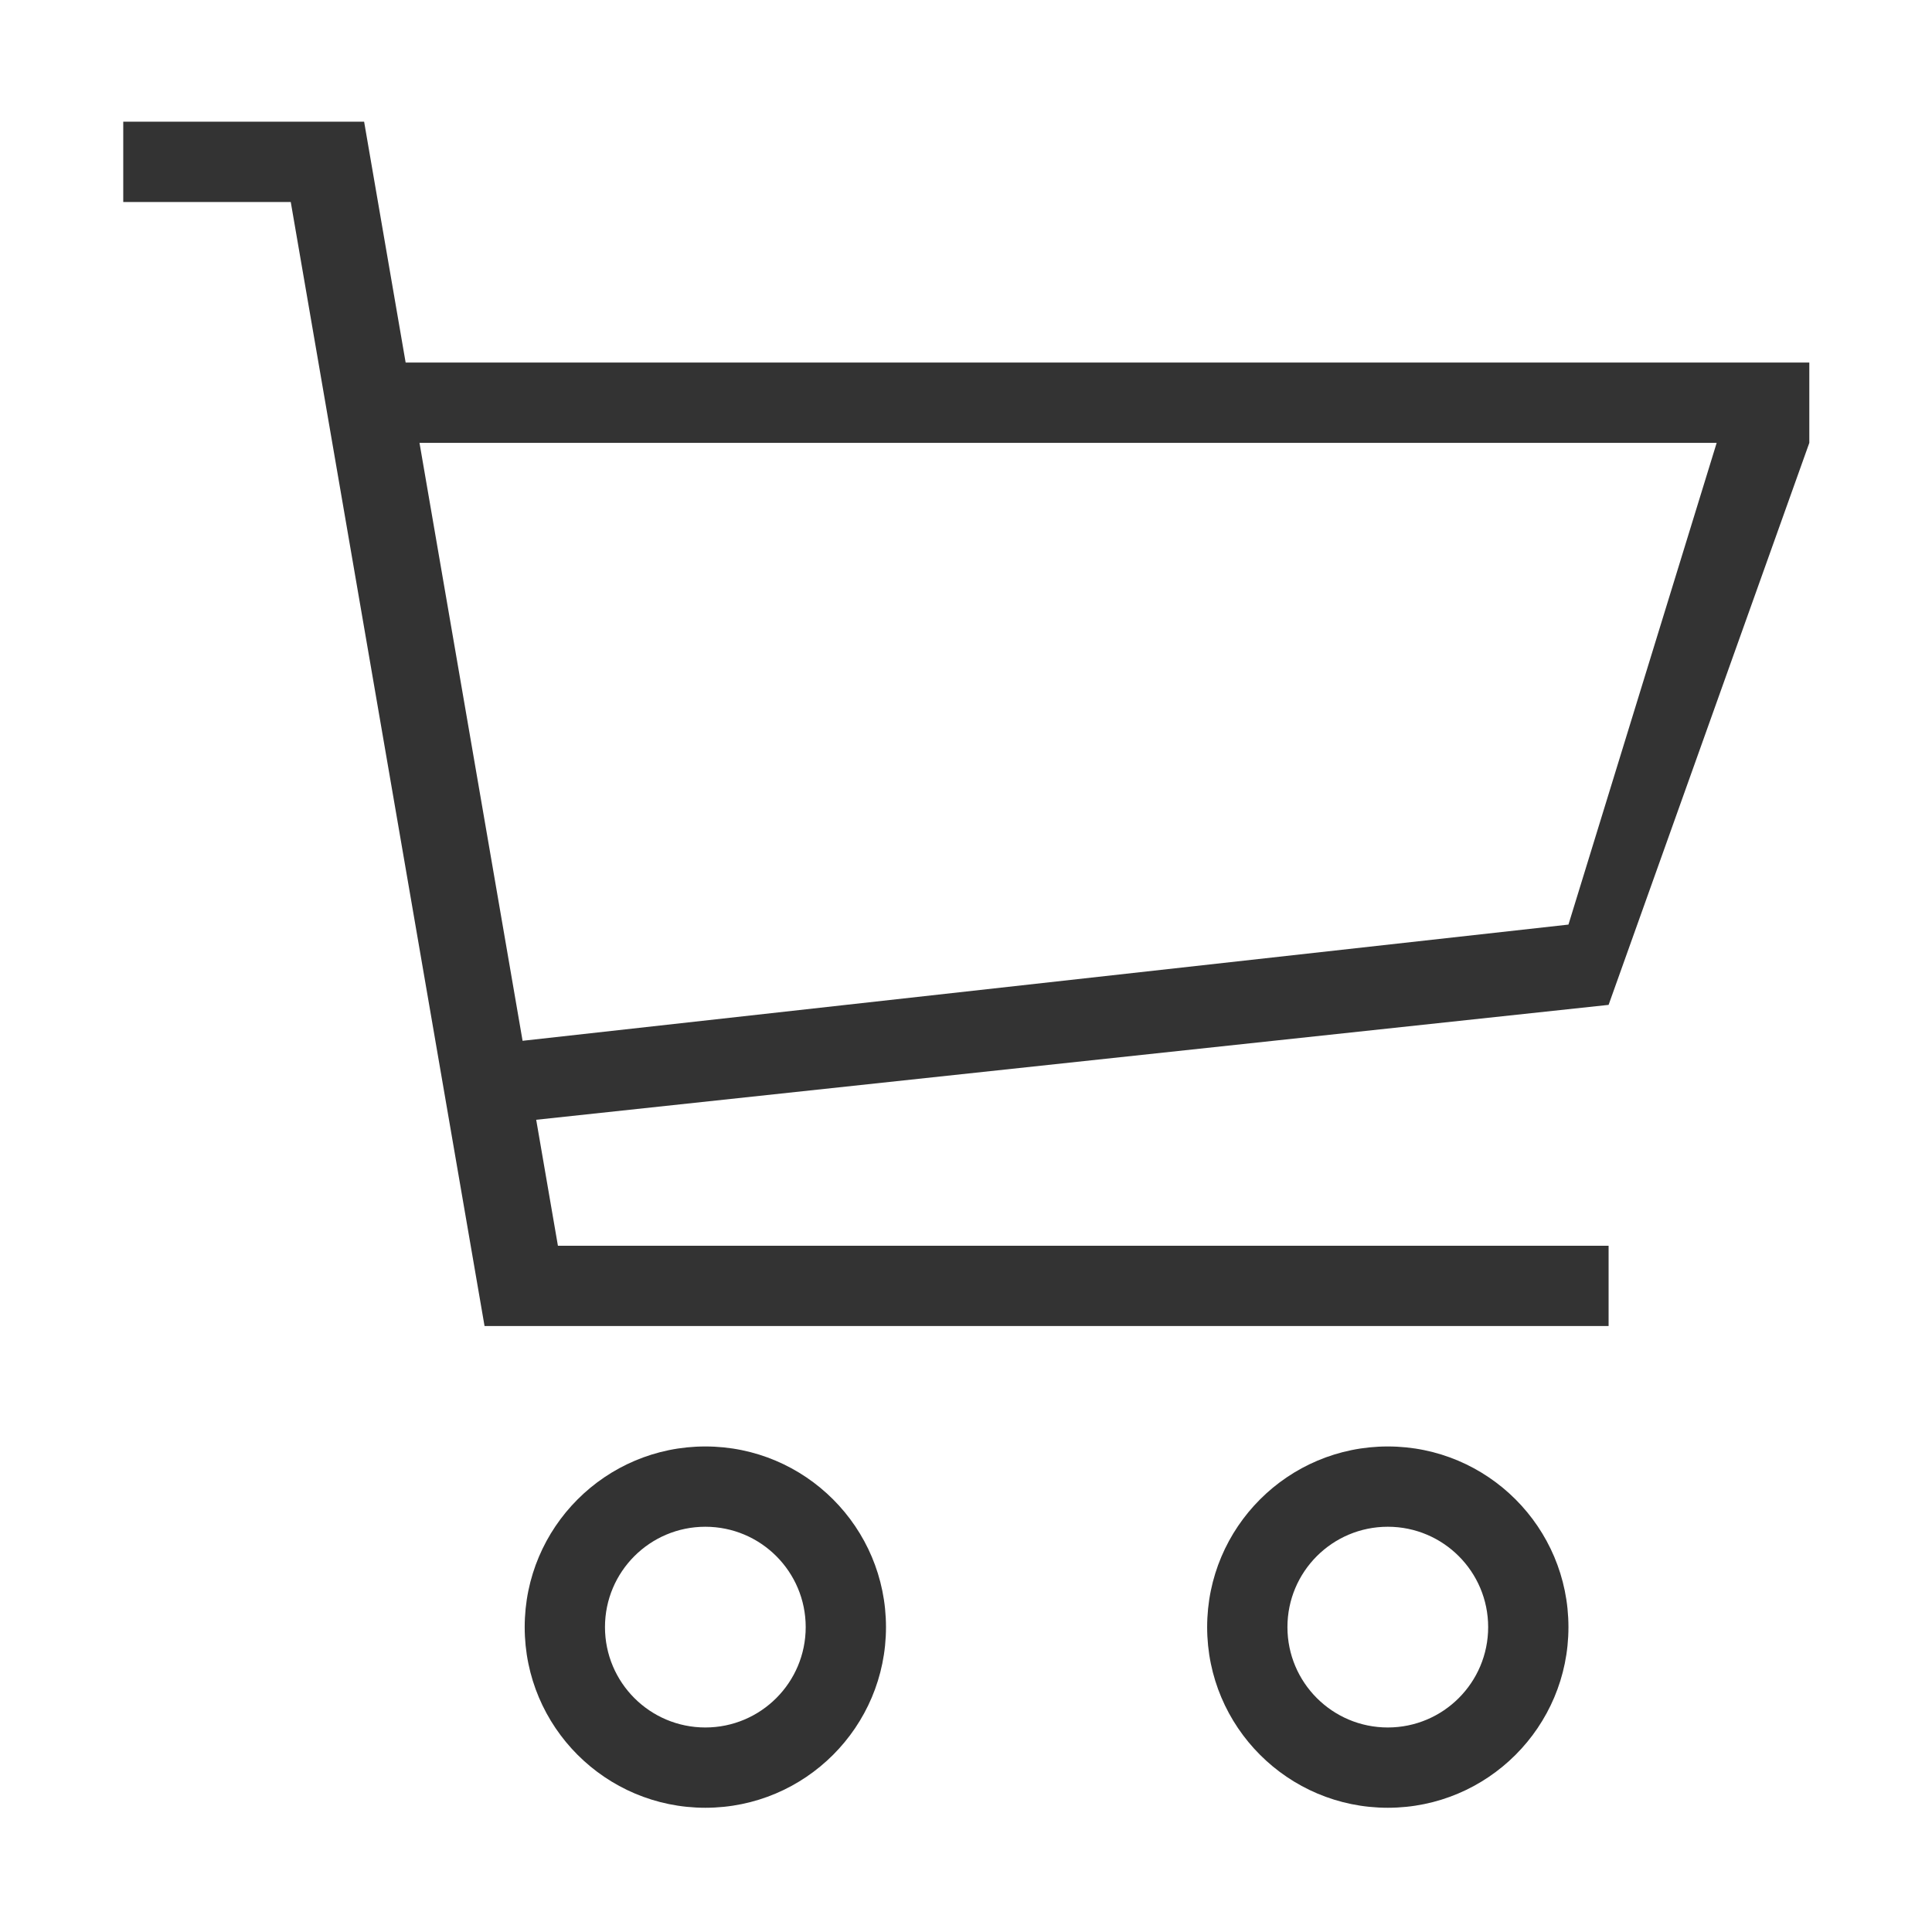
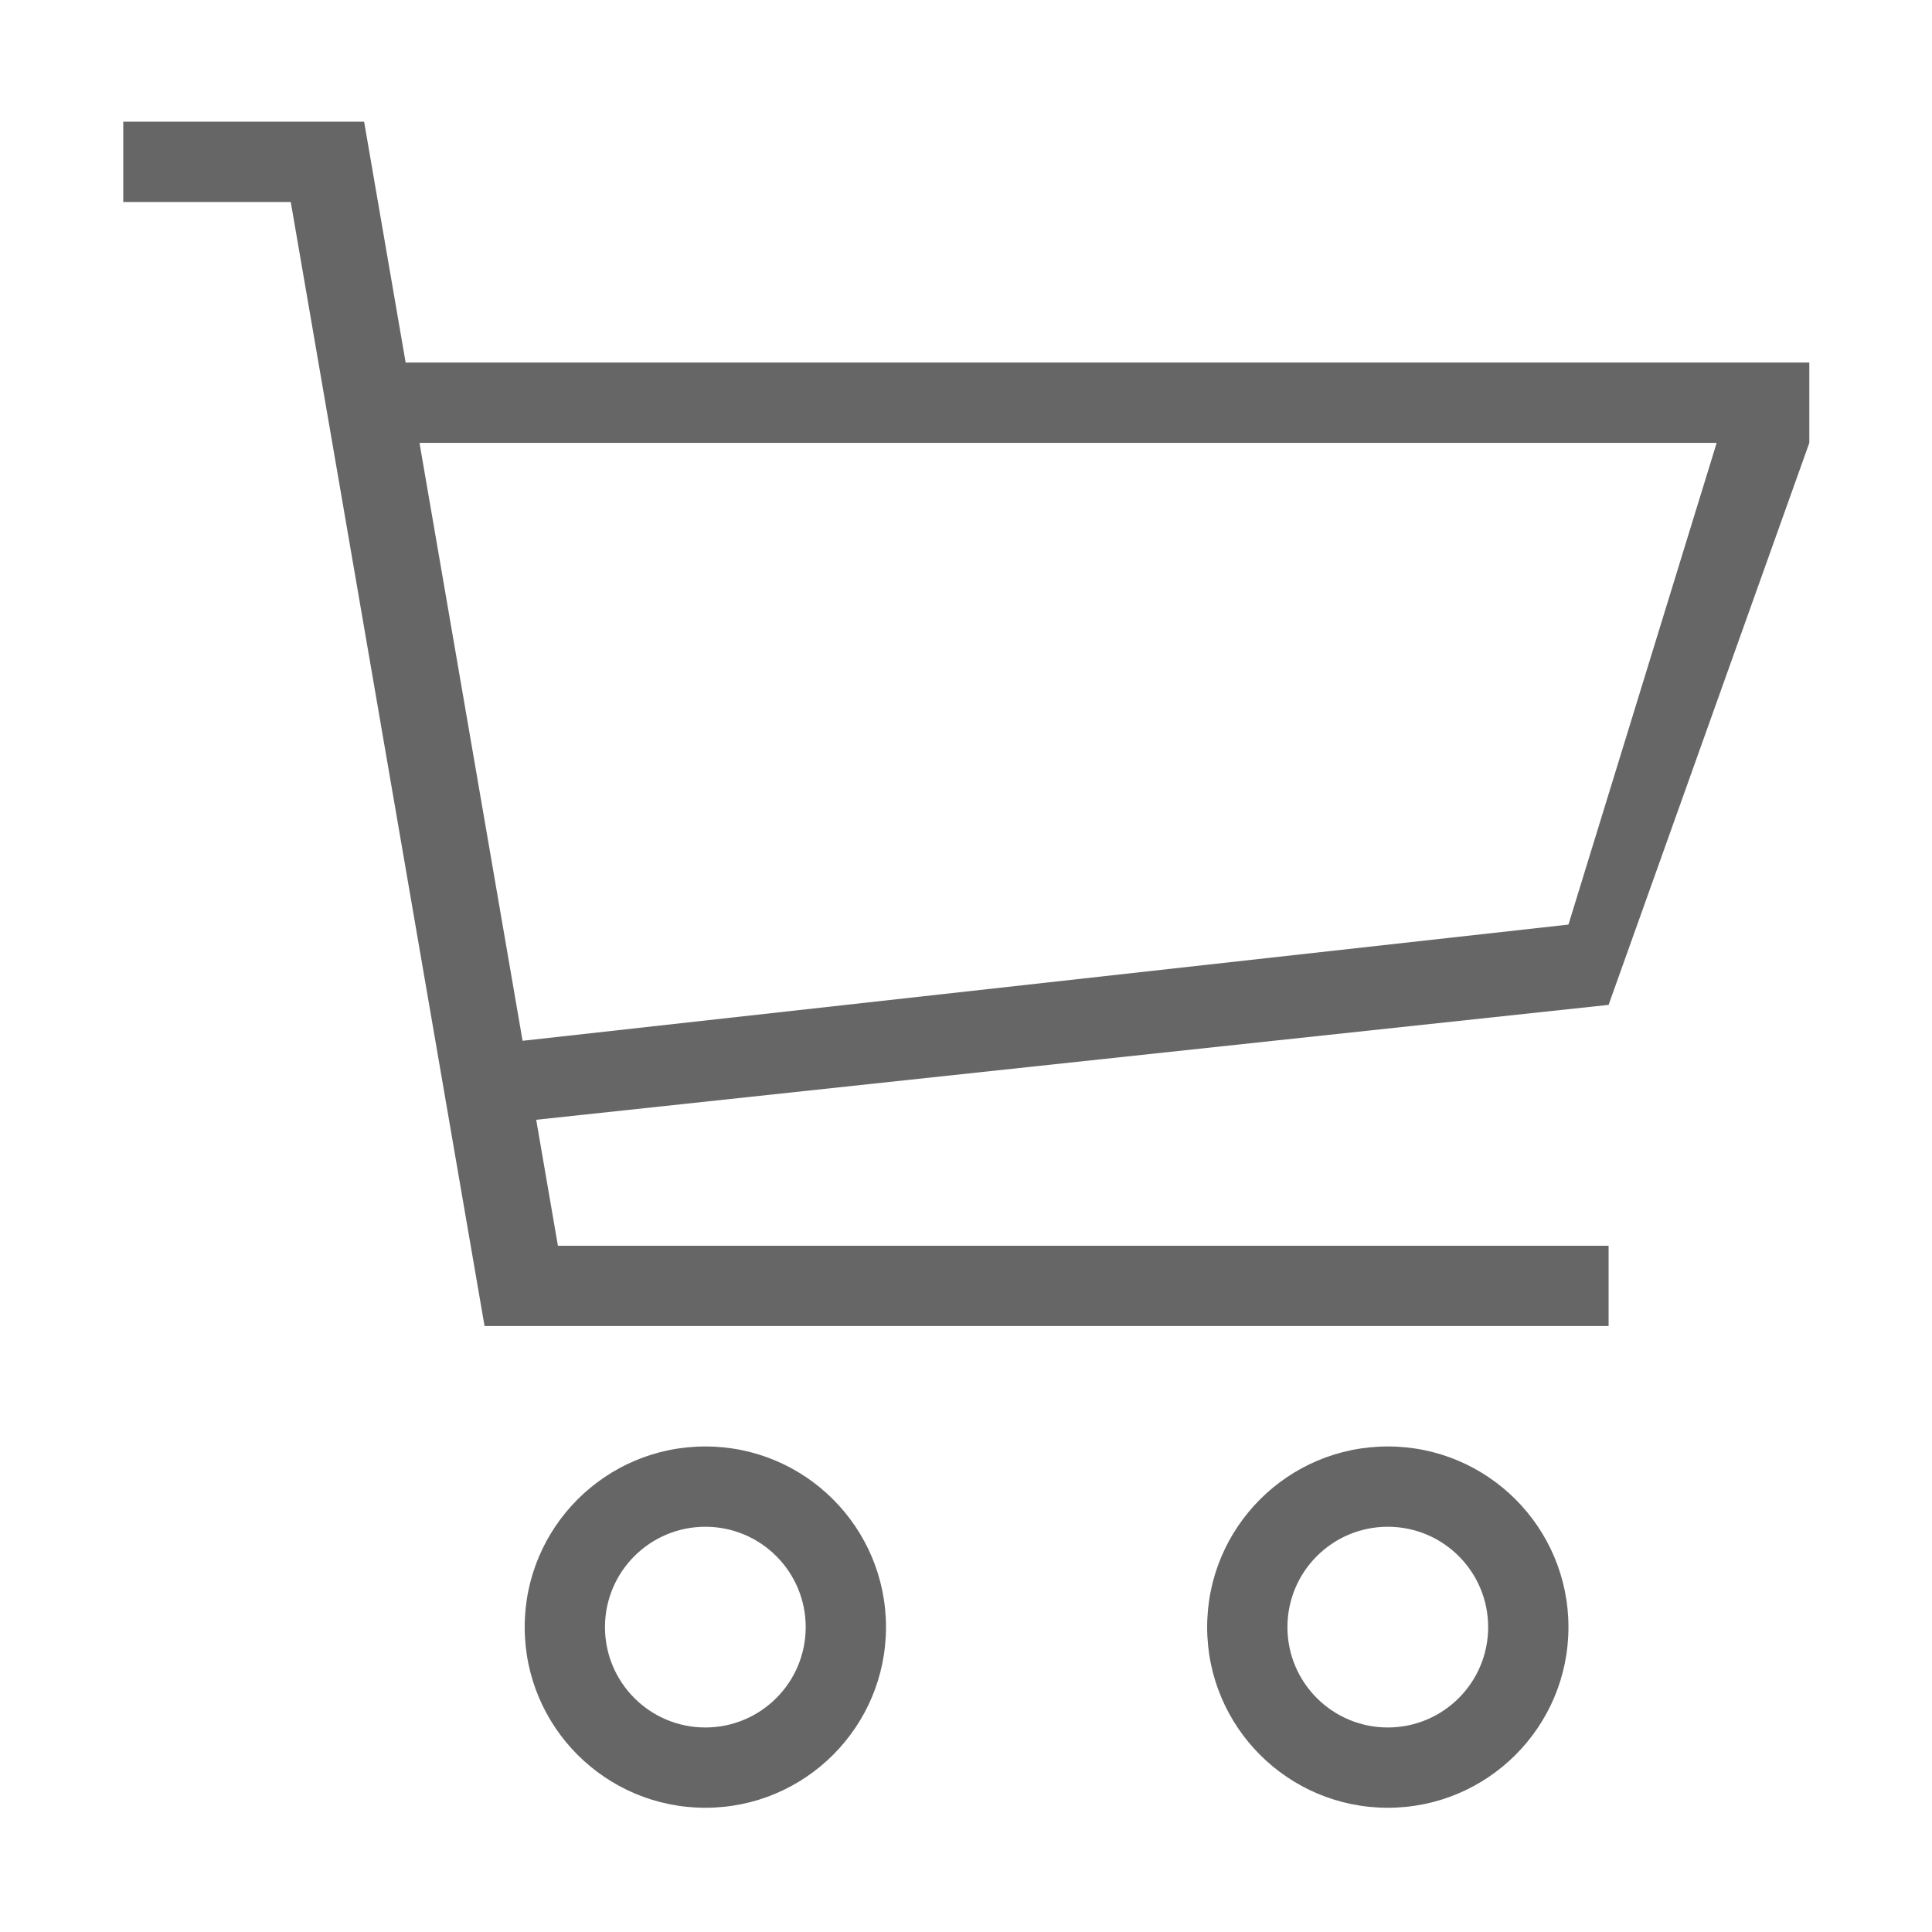
<svg xmlns="http://www.w3.org/2000/svg" class="icon" width="200px" height="200.00px" viewBox="0 0 1024 1024" version="1.1">
-   <path fill="#333333" d="M373.845 766.655c-52.878 0-95.746 42.868-95.746 95.752 0 52.876 42.866 95.746 95.746 95.746 52.881 0 95.748-42.868 95.748-95.746C469.592 809.523 426.726 766.655 373.845 766.655zM373.845 915.598c-29.377 0-53.194-23.816-53.194-53.198 0-29.373 23.816-53.189 53.194-53.189 29.377 0 53.194 23.816 53.194 53.189C427.039 891.782 403.223 915.598 373.845 915.598zM215.002 192.167l-22.011-127.668L65.325 64.499l0 42.558 88.781 0 102.716 595.77 595.766 0 0-42.554L295.71 660.273l-11.512-66.769 568.389-60.897L958.975 234.725l0-42.558L215.002 192.167zM831.311 490.052l-554.331 61.59-54.641-316.917 687.533 0L831.311 490.052zM735.562 766.655c-52.878 0-95.748 42.868-95.748 95.752 0 52.876 42.868 95.746 95.748 95.746s95.748-42.868 95.748-95.746C831.309 809.523 788.44 766.655 735.562 766.655zM735.562 915.598c-29.379 0-53.194-23.816-53.194-53.198 0-29.377 23.814-53.191 53.194-53.191 29.377 0 53.194 23.814 53.194 53.191C788.755 891.782 764.939 915.598 735.562 915.598z" />
+   <path fill="#666666" d="M373.845 766.655c-52.878 0-95.746 42.868-95.746 95.752 0 52.876 42.866 95.746 95.746 95.746 52.881 0 95.748-42.868 95.748-95.746C469.592 809.523 426.726 766.655 373.845 766.655zM373.845 915.598c-29.377 0-53.194-23.816-53.194-53.198 0-29.373 23.816-53.189 53.194-53.189 29.377 0 53.194 23.816 53.194 53.189C427.039 891.782 403.223 915.598 373.845 915.598zM215.002 192.167l-22.011-127.668L65.325 64.499l0 42.558 88.781 0 102.716 595.77 595.766 0 0-42.554L295.71 660.273l-11.512-66.769 568.389-60.897L958.975 234.725l0-42.558L215.002 192.167zM831.311 490.052l-554.331 61.59-54.641-316.917 687.533 0L831.311 490.052zM735.562 766.655c-52.878 0-95.748 42.868-95.748 95.752 0 52.876 42.868 95.746 95.748 95.746s95.748-42.868 95.748-95.746C831.309 809.523 788.44 766.655 735.562 766.655zM735.562 915.598c-29.379 0-53.194-23.816-53.194-53.198 0-29.377 23.814-53.191 53.194-53.191 29.377 0 53.194 23.814 53.194 53.191C788.755 891.782 764.939 915.598 735.562 915.598z" />
</svg>
